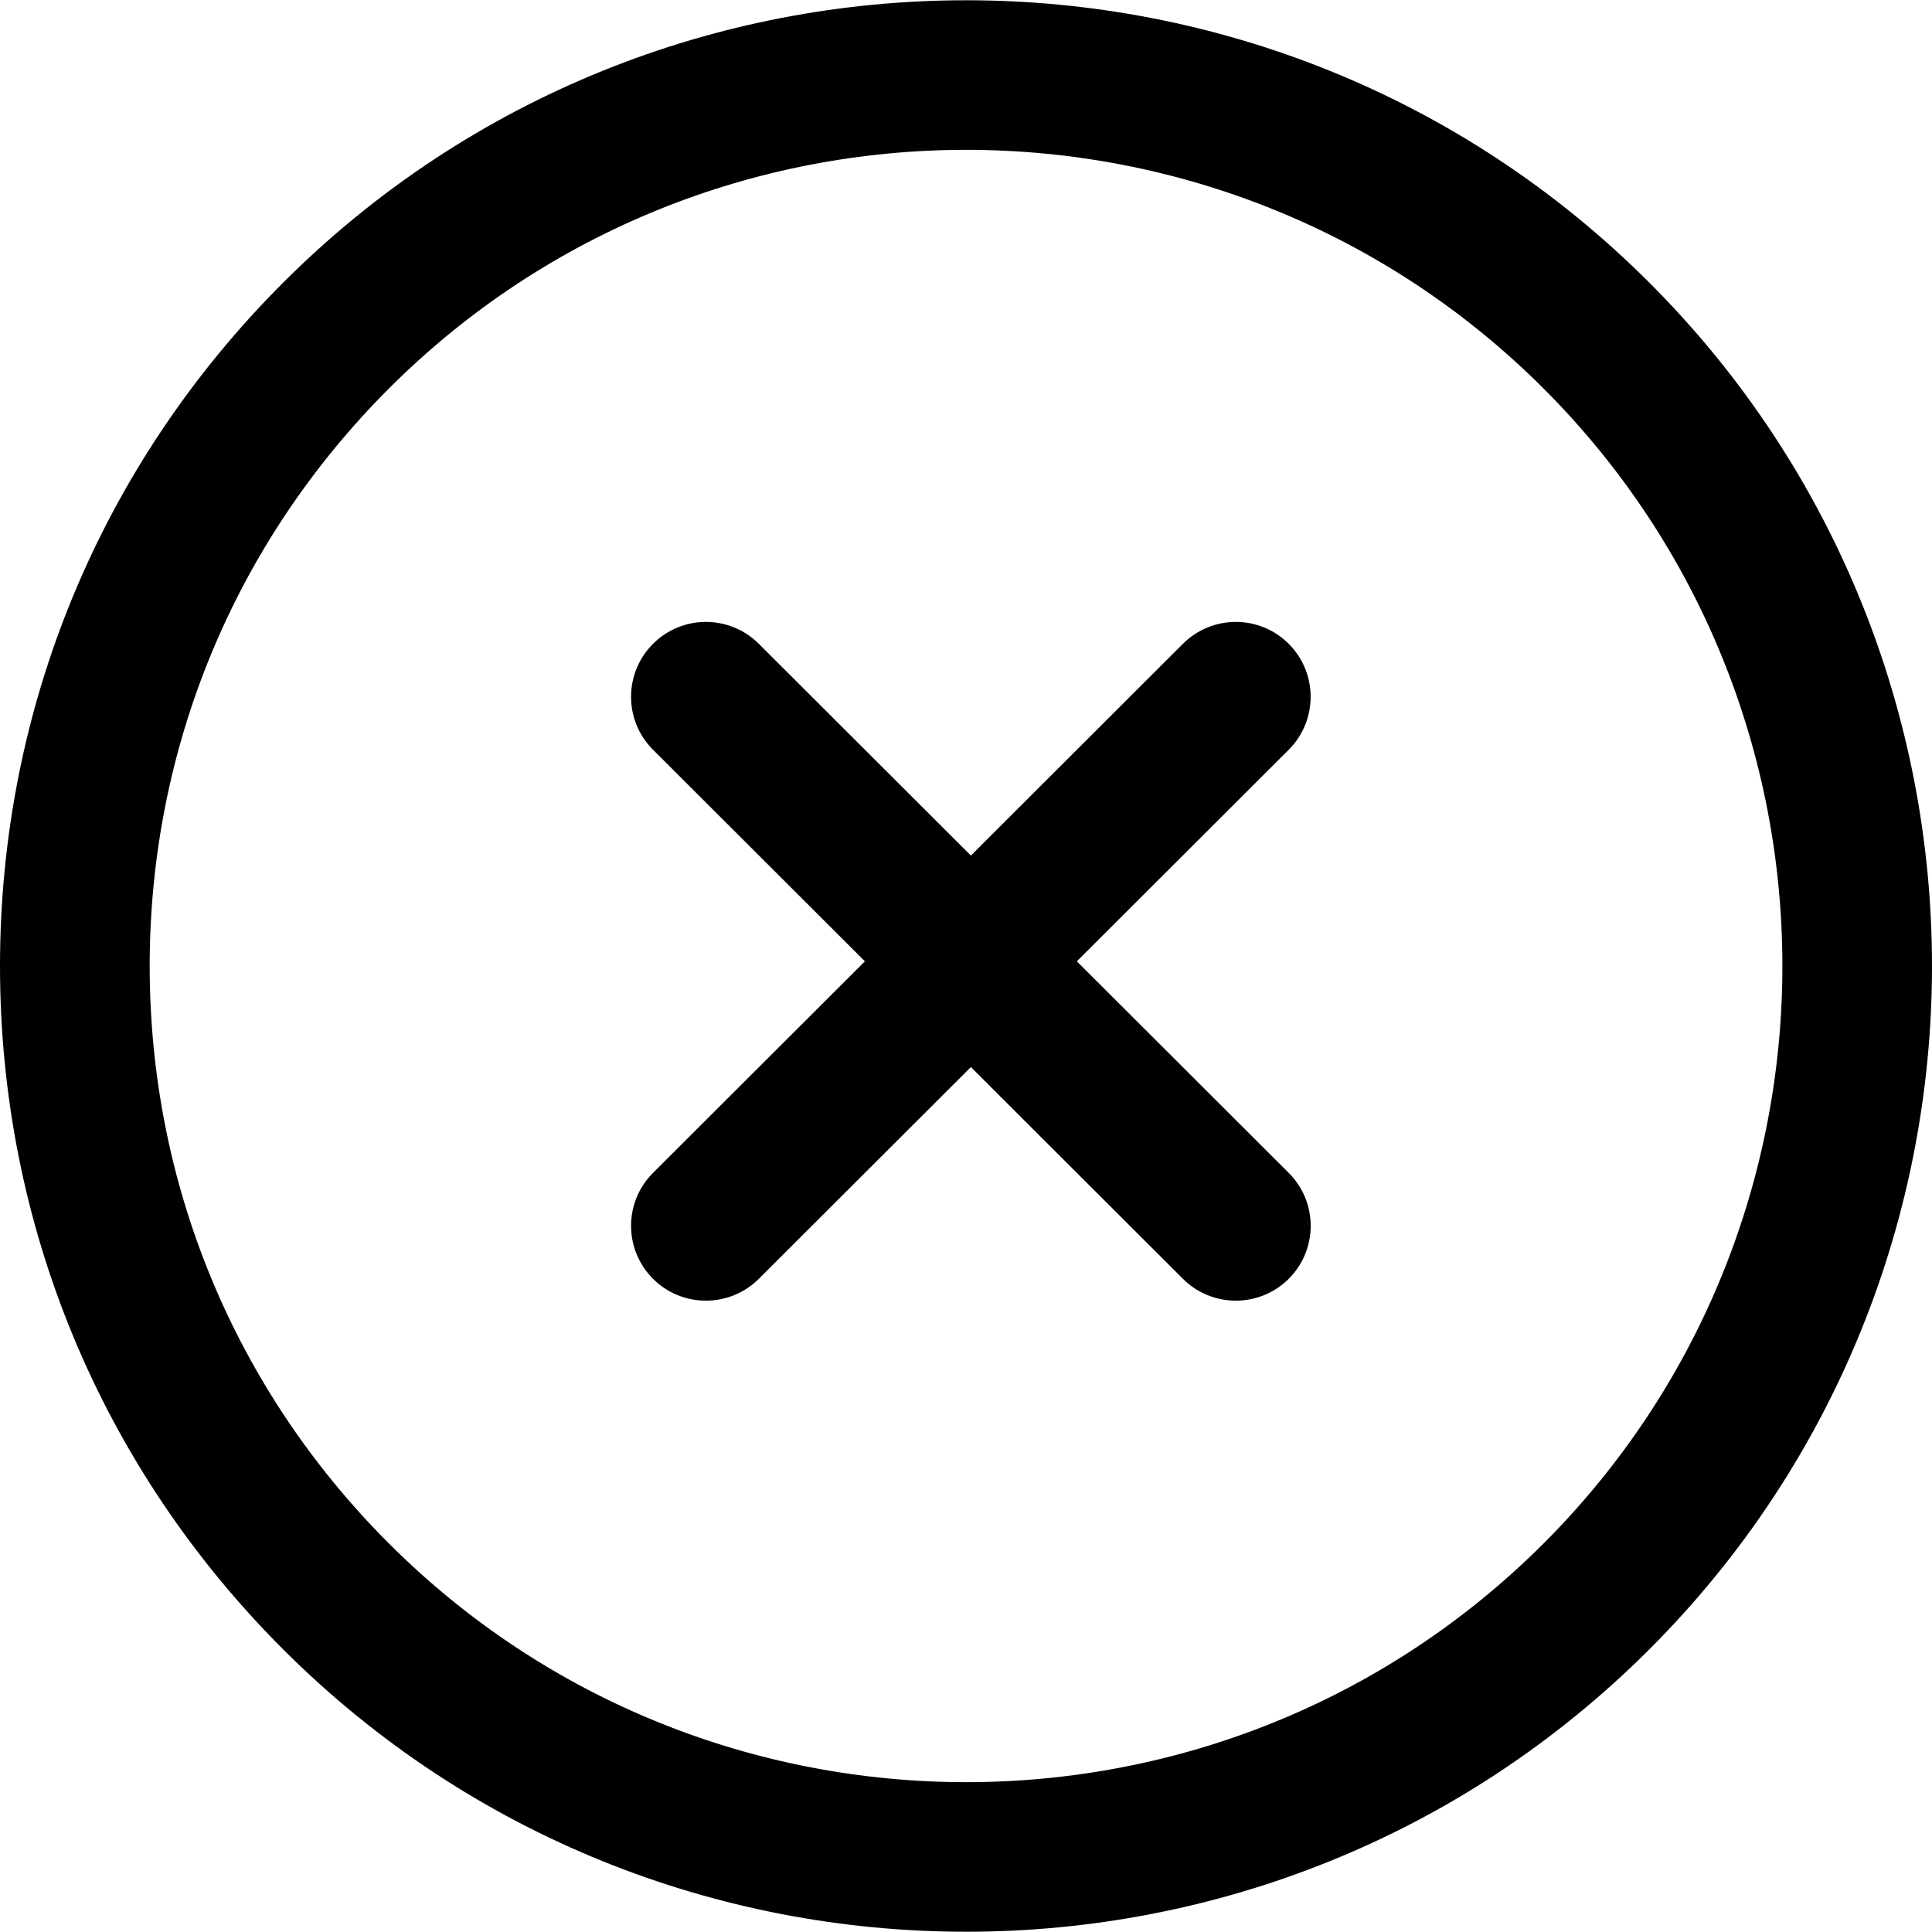
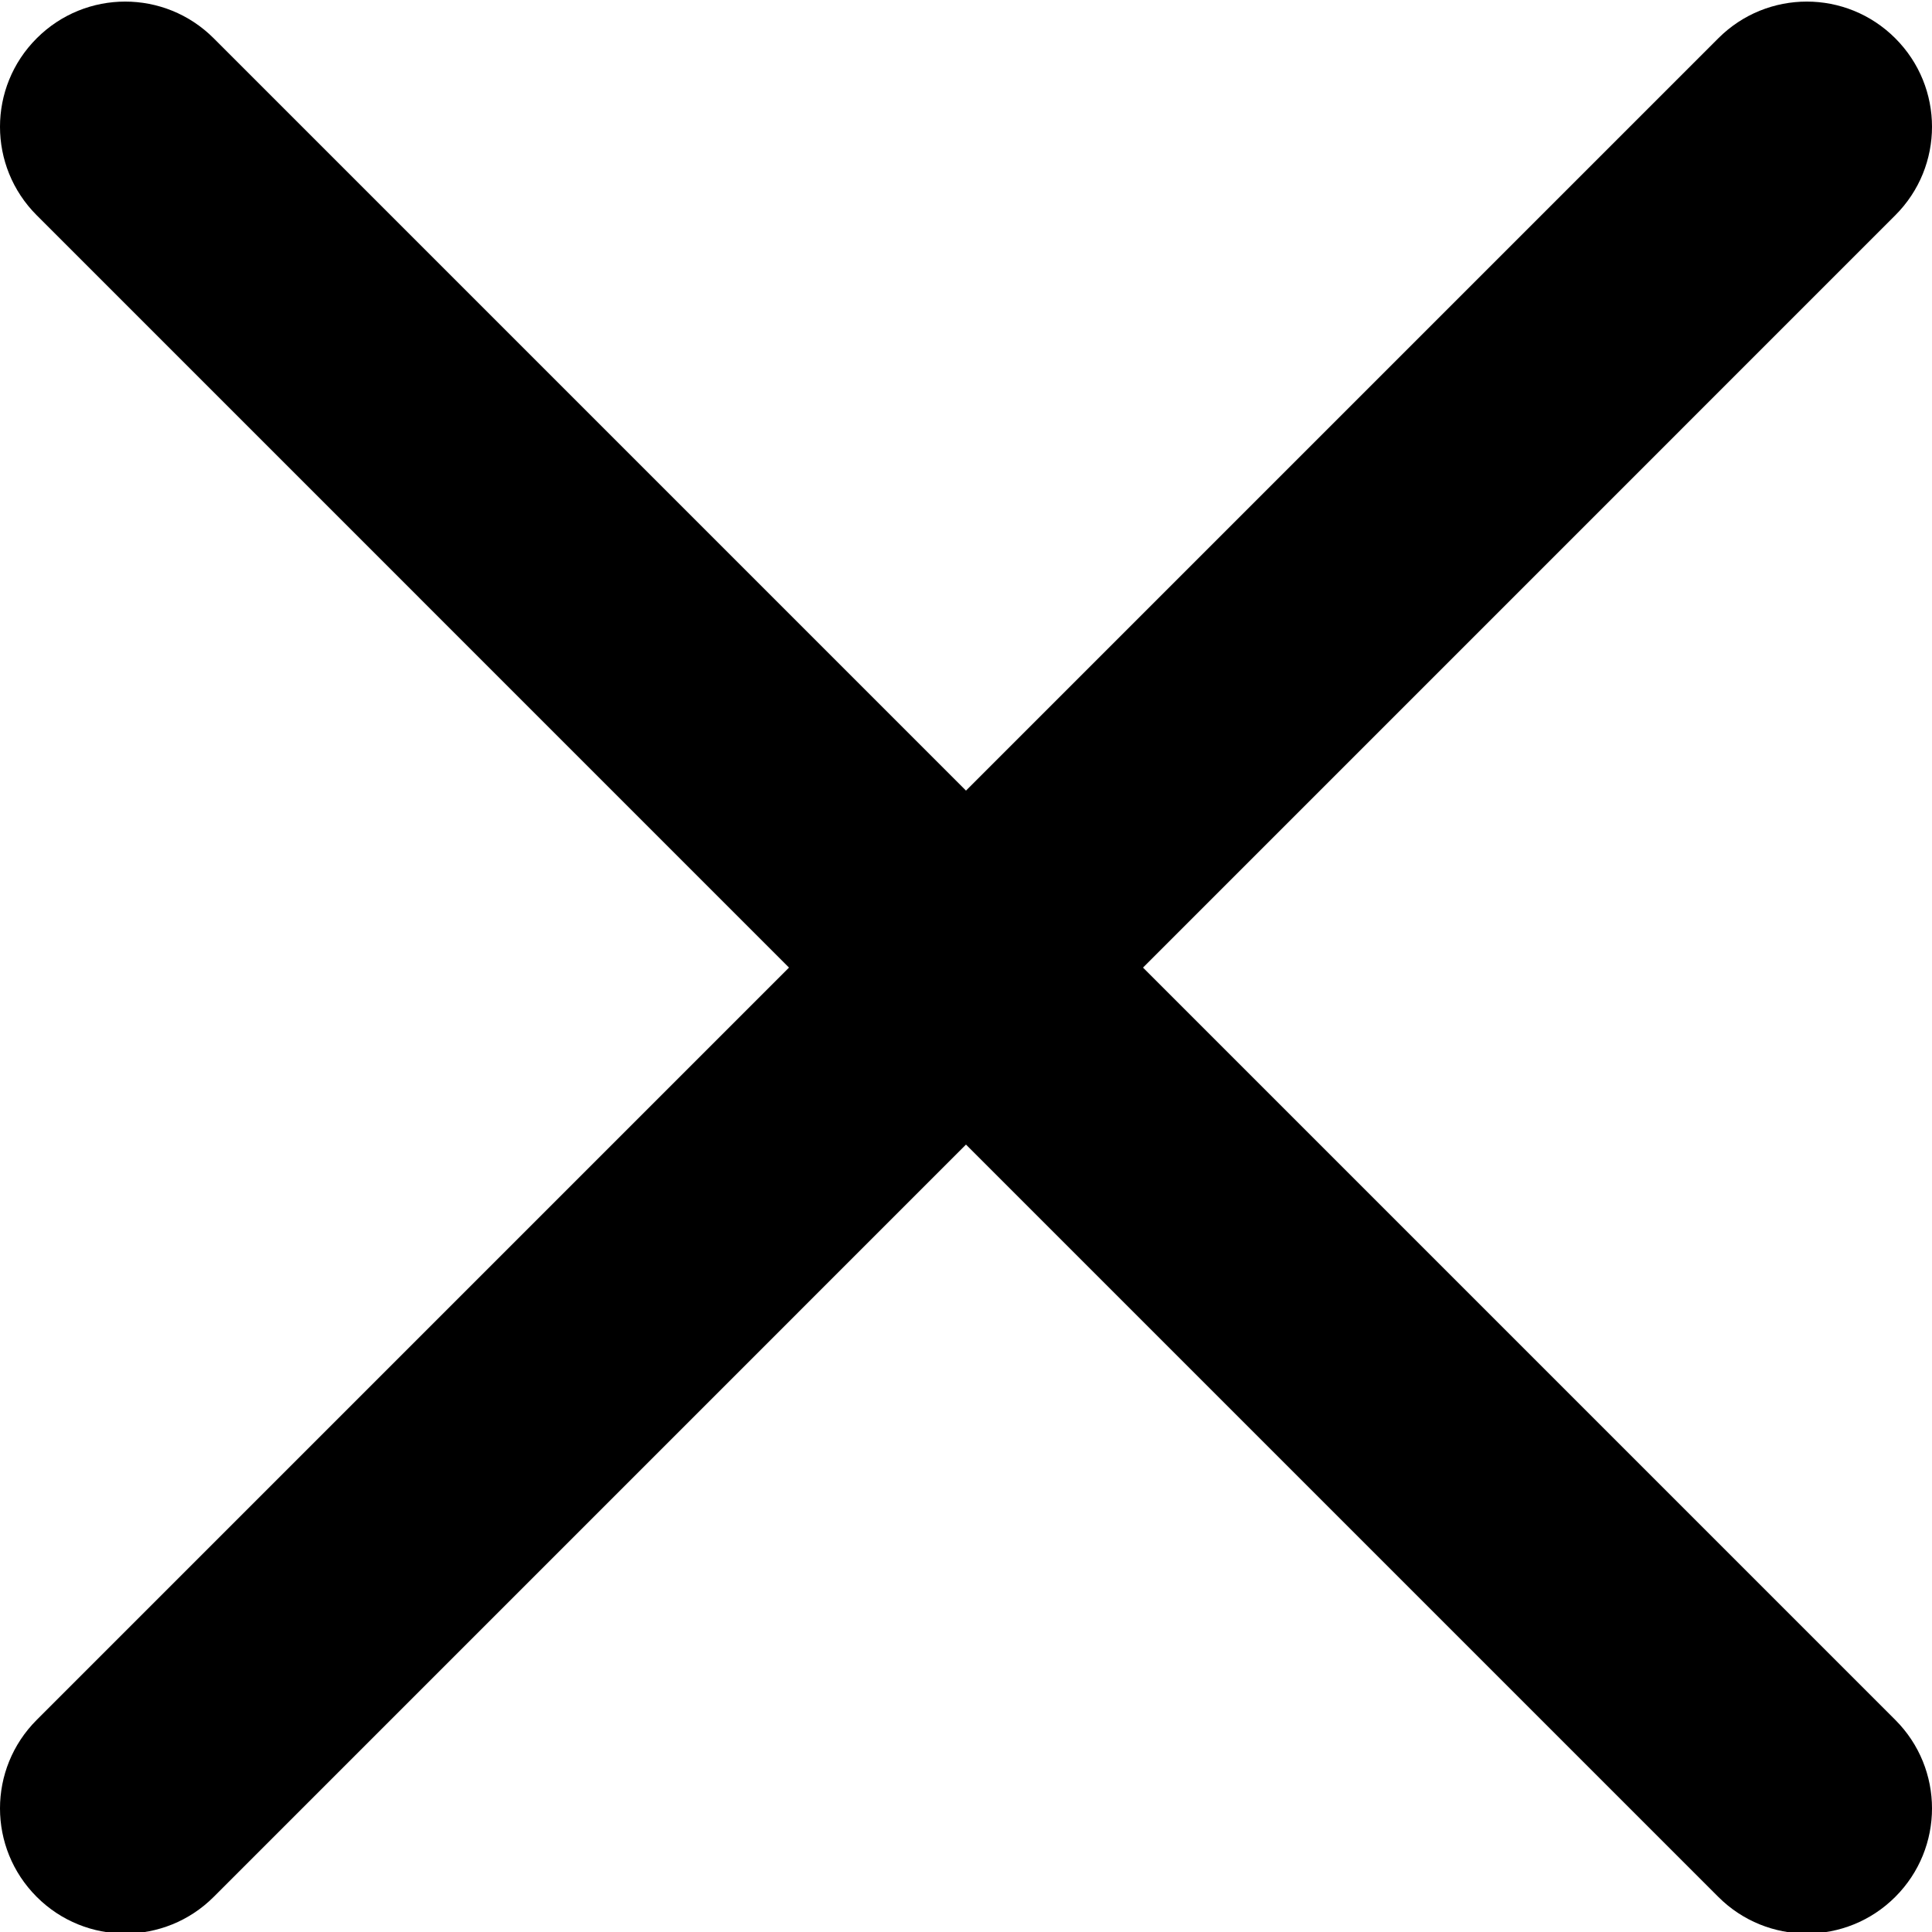
- <svg xmlns="http://www.w3.org/2000/svg" version="1.1" id="Capa_1" x="0px" y="0px" viewBox="0 0 511.995 511.995" style="enable-background:new 0 0 511.995 511.995;" xml:space="preserve">
-   <g>
-     <g>
-       <path d="M437.126,74.939c-99.826-99.826-262.307-99.826-362.133,0C26.637,123.314,0,187.617,0,256.005    s26.637,132.691,74.993,181.047c49.923,49.923,115.495,74.874,181.066,74.874s131.144-24.951,181.066-74.874    C536.951,337.226,536.951,174.784,437.126,74.939z M409.08,409.006c-84.375,84.375-221.667,84.375-306.042,0    c-40.858-40.858-63.37-95.204-63.37-153.001s22.512-112.143,63.37-153.021c84.375-84.375,221.667-84.355,306.042,0    C493.435,187.359,493.435,324.651,409.08,409.006z" />
-     </g>
-   </g>
-   <g>
-     <g>
-       <path d="M341.525,310.827l-56.151-56.071l56.151-56.071c7.735-7.735,7.735-20.29,0.02-28.046    c-7.755-7.775-20.31-7.755-28.065-0.02l-56.19,56.111l-56.19-56.111c-7.755-7.735-20.31-7.755-28.065,0.02    c-7.735,7.755-7.735,20.31,0.02,28.046l56.151,56.071l-56.151,56.071c-7.755,7.735-7.755,20.29-0.02,28.046    c3.868,3.887,8.965,5.811,14.043,5.811s10.155-1.944,14.023-5.792l56.19-56.111l56.19,56.111    c3.868,3.868,8.945,5.792,14.023,5.792c5.078,0,10.175-1.944,14.043-5.811C349.28,331.117,349.28,318.562,341.525,310.827z" />
-     </g>
-   </g>
-   <g>
- </g>
-   <g>
- </g>
-   <g>
- </g>
-   <g>
- </g>
-   <g>
- </g>
-   <g>
- </g>
-   <g>
- </g>
-   <g>
- </g>
-   <g>
- </g>
-   <g>
- </g>
-   <g>
- </g>
-   <g>
- </g>
-   <g>
- </g>
-   <g>
- </g>
-   <g>
- </g>
+ <svg xmlns="http://www.w3.org/2000/svg" height="329pt" viewBox="0 0 329.269 329" width="329pt">
+   <path d="m194.801 164.77 128.211-128.215c8.344-8.34 8.344-21.824 0-30.164-8.34-8.34-21.824-8.34-30.164 0l-128.215 128.215-128.211-128.215c-8.344-8.34-21.824-8.34-30.164 0-8.344 8.34-8.344 21.824 0 30.164l128.211 128.215-128.211 128.215c-8.344 8.34-8.344 21.824 0 30.164 4.156 4.16 9.621 6.25 15.082 6.25 5.461 0 10.922-2.09 15.082-6.25l128.211-128.215 128.215 128.215c4.16 4.16 9.621 6.25 15.082 6.25 5.461 0 10.922-2.09 15.082-6.25 8.344-8.34 8.344-21.824 0-30.164zm0 0" />
</svg>
